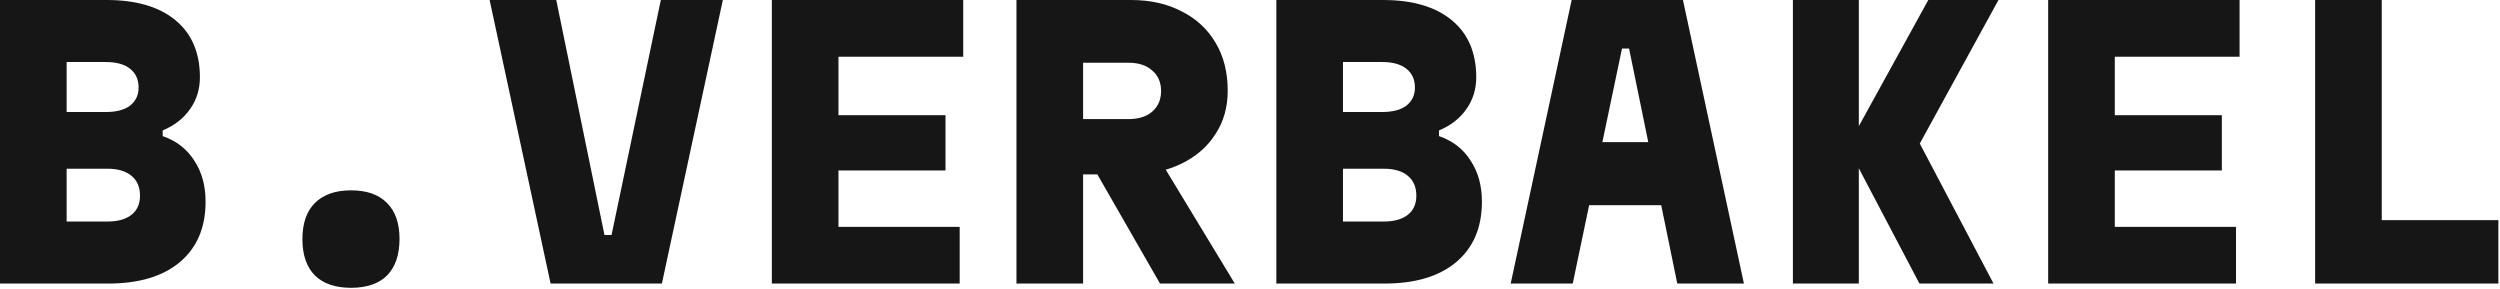
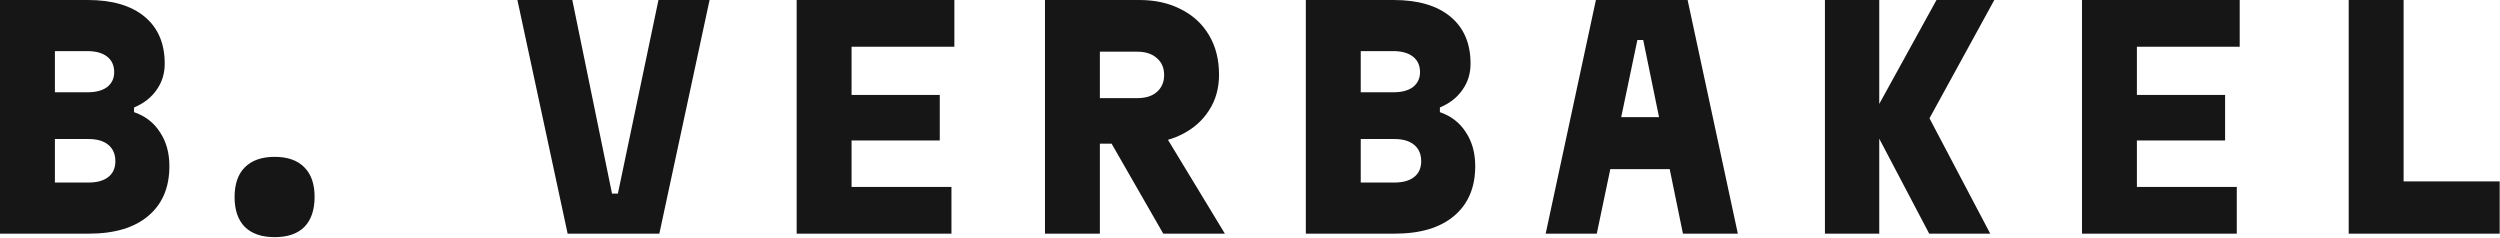
- <svg xmlns="http://www.w3.org/2000/svg" width="1058" height="122" viewBox="0 0 1058 122" fill="none">
-   <path d="M8.49366e-07 120V-1.78814e-06H45.15C57.65 -1.78814e-06 67.35 2.85 74.25 8.55C81.15 14.25 84.6 22.3 84.6 32.7C84.6 37.8 83.2 42.3 80.4 46.2C77.7 50.1 73.85 53.1 68.85 55.2V57.6C74.65 59.6 79.1 63.05 82.2 67.95C85.4 72.75 87 78.55 87 85.35C87 96.25 83.4 104.75 76.2 110.85C69 116.95 58.85 120 45.75 120H8.49366e-07ZM28.2 93.75H45.45C49.85 93.75 53.25 92.8 55.65 90.9C58.05 89 59.25 86.3 59.25 82.8C59.25 79.2 58.05 76.4 55.65 74.4C53.25 72.4 49.85 71.4 45.45 71.4H28.2V93.75ZM28.2 47.4H44.85C49.25 47.4 52.65 46.5 55.05 44.7C57.45 42.8 58.65 40.25 58.65 37.05C58.65 33.65 57.45 31 55.05 29.1C52.65 27.2 49.25 26.25 44.85 26.25H28.2V47.4ZM148.529 121.8C141.929 121.8 136.829 120.05 133.229 116.55C129.729 112.95 127.979 107.85 127.979 101.25C127.979 94.55 129.729 89.45 133.229 85.95C136.829 82.35 141.929 80.55 148.529 80.55C155.229 80.55 160.329 82.35 163.829 85.95C167.329 89.45 169.079 94.5 169.079 101.1C169.079 107.8 167.329 112.95 163.829 116.55C160.329 120.05 155.229 121.8 148.529 121.8ZM235.409 -1.78814e-06L255.809 99.45H258.809L279.659 -1.78814e-06H305.909L280.109 120H233.009L207.209 -1.78814e-06H235.409ZM326.638 120V-1.78814e-06H407.638V24H354.838V48.75H400.138V72.15H354.838V96H406.138V120H326.638ZM430.167 120V-1.78814e-06H478.617C486.817 -1.78814e-06 493.967 1.6 500.067 4.8C506.267 7.9 511.067 12.35 514.467 18.15C517.867 23.85 519.567 30.6 519.567 38.4C519.567 45.4 517.817 51.55 514.317 56.85C510.917 62.15 506.117 66.3 499.917 69.3C493.717 72.3 486.617 73.8 478.617 73.8H458.367V120H430.167ZM490.917 120L461.817 69.3H491.817L522.567 120H490.917ZM458.367 50.4H477.567C481.867 50.4 485.217 49.35 487.617 47.25C490.117 45.05 491.367 42.15 491.367 38.55C491.367 34.85 490.117 31.95 487.617 29.85C485.217 27.65 481.867 26.55 477.567 26.55H458.367V50.4ZM540.146 120V-1.78814e-06H585.296C597.796 -1.78814e-06 607.496 2.85 614.396 8.55C621.296 14.25 624.746 22.3 624.746 32.7C624.746 37.8 623.346 42.3 620.546 46.2C617.846 50.1 613.996 53.1 608.996 55.2V57.6C614.796 59.6 619.246 63.05 622.346 67.95C625.546 72.75 627.146 78.55 627.146 85.35C627.146 96.25 623.546 104.75 616.346 110.85C609.146 116.95 598.996 120 585.896 120H540.146ZM568.346 93.75H585.596C589.996 93.75 593.396 92.8 595.796 90.9C598.196 89 599.396 86.3 599.396 82.8C599.396 79.2 598.196 76.4 595.796 74.4C593.396 72.4 589.996 71.4 585.596 71.4H568.346V93.75ZM568.346 47.4H584.996C589.396 47.4 592.796 46.5 595.196 44.7C597.596 42.8 598.796 40.25 598.796 37.05C598.796 33.65 597.596 31 595.196 29.1C592.796 27.2 589.396 26.25 584.996 26.25H568.346V47.4ZM639.326 120L665.126 -1.78814e-06H712.226L738.026 120H709.826L689.426 20.55H686.426L665.576 120H639.326ZM659.576 86.85V60.15H717.626V86.85H659.576ZM758.755 -1.78814e-06H786.655V120H758.755V-1.78814e-06ZM812.305 120L781.855 62.1L816.055 -1.78814e-06H845.755L812.455 60.75L843.655 120H812.305ZM866.784 120V-1.78814e-06H947.784V24H894.984V48.75H940.284V72.15H894.984V96H946.284V120H866.784ZM979.764 120V-1.78814e-06H1007.96V93.15H1057.31V120H979.764Z" fill="#161616" />
+ <svg xmlns="http://www.w3.org/2000/svg" width="1284" height="122" viewBox="0 0 1284 122" fill="none">
+   <path d="M8.49366e-07 120V-1.78814e-06H45.15C57.65 -1.78814e-06 67.35 2.85 74.25 8.55C81.15 14.25 84.6 22.3 84.6 32.7C84.6 37.8 83.2 42.3 80.4 46.2C77.7 50.1 73.85 53.1 68.85 55.2V57.6C74.65 59.6 79.1 63.05 82.2 67.95C85.4 72.75 87 78.55 87 85.35C87 96.25 83.4 104.75 76.2 110.85C69 116.95 58.85 120 45.75 120H8.49366e-07ZM28.2 93.75H45.45C49.85 93.75 53.25 92.8 55.65 90.9C58.05 89 59.25 86.3 59.25 82.8C59.25 79.2 58.05 76.4 55.65 74.4C53.25 72.4 49.85 71.4 45.45 71.4H28.2V93.75ZM28.2 47.4H44.85C49.25 47.4 52.65 46.5 55.05 44.7C57.45 42.8 58.65 40.25 58.65 37.05C58.65 33.65 57.45 31 55.05 29.1C52.65 27.2 49.25 26.25 44.85 26.25H28.2V47.4ZM141.029 121.8C134.429 121.8 129.329 120.05 125.729 116.55C122.229 112.95 120.479 107.85 120.479 101.25C120.479 94.55 122.229 89.45 125.729 85.95C129.329 82.35 134.429 80.55 141.029 80.55C147.729 80.55 152.829 82.35 156.329 85.95C159.829 89.45 161.579 94.5 161.579 101.1C161.579 107.8 159.829 112.95 156.329 116.55C152.829 120.05 147.729 121.8 141.029 121.8ZM293.938 -1.78814e-06L314.338 99.45H317.338L338.188 -1.78814e-06H364.438L338.638 120H291.538L265.738 -1.78814e-06H293.938ZM409.167 120V-1.78814e-06H490.167V24H437.367V48.75H482.667V72.15H437.367V96H488.667V120H409.167ZM536.696 120V-1.78814e-06H585.146C593.346 -1.78814e-06 600.496 1.6 606.596 4.8C612.796 7.9 617.596 12.35 620.996 18.15C624.396 23.85 626.096 30.6 626.096 38.4C626.096 45.4 624.346 51.55 620.846 56.85C617.446 62.15 612.646 66.3 606.446 69.3C600.246 72.3 593.146 73.8 585.146 73.8H564.896V120H536.696ZM597.446 120L568.346 69.3H598.346L629.096 120H597.446ZM564.896 50.4H584.096C588.396 50.4 591.746 49.35 594.146 47.25C596.646 45.05 597.896 42.15 597.896 38.55C597.896 34.85 596.646 31.95 594.146 29.85C591.746 27.65 588.396 26.55 584.096 26.55H564.896V50.4ZM670.676 120V-1.78814e-06H715.826C728.326 -1.78814e-06 738.026 2.85 744.926 8.55C751.826 14.25 755.276 22.3 755.276 32.7C755.276 37.8 753.876 42.3 751.076 46.2C748.376 50.1 744.526 53.1 739.526 55.2V57.6C745.326 59.6 749.776 63.05 752.876 67.95C756.076 72.75 757.676 78.55 757.676 85.35C757.676 96.25 754.076 104.75 746.876 110.85C739.676 116.95 729.526 120 716.426 120H670.676ZM698.876 93.75H716.126C720.526 93.75 723.926 92.8 726.326 90.9C728.726 89 729.926 86.3 729.926 82.8C729.926 79.2 728.726 76.4 726.326 74.4C723.926 72.4 720.526 71.4 716.126 71.4H698.876V93.75ZM698.876 47.4H715.526C719.926 47.4 723.326 46.5 725.726 44.7C728.126 42.8 729.326 40.25 729.326 37.05C729.326 33.65 728.126 31 725.726 29.1C723.326 27.2 719.926 26.25 715.526 26.25H698.876V47.4ZM793.855 120L819.655 -1.78814e-06H866.755L892.555 120H864.355L843.955 20.55H840.955L820.105 120H793.855ZM814.105 86.85V60.15H872.155V86.85H814.105ZM937.284 -1.78814e-06H965.184V120H937.284V-1.78814e-06ZM990.834 120L960.384 62.1L994.584 -1.78814e-06H1024.28L990.984 60.75L1022.18 120H990.834ZM1069.31 120V-1.78814e-06H1150.31V24H1097.51V48.75H1142.81V72.15H1097.51V96H1148.81V120H1069.31ZM1206.29 120V-1.78814e-06H1234.49V93.15H1283.84V120H1206.29Z" fill="#161616" />
</svg>
